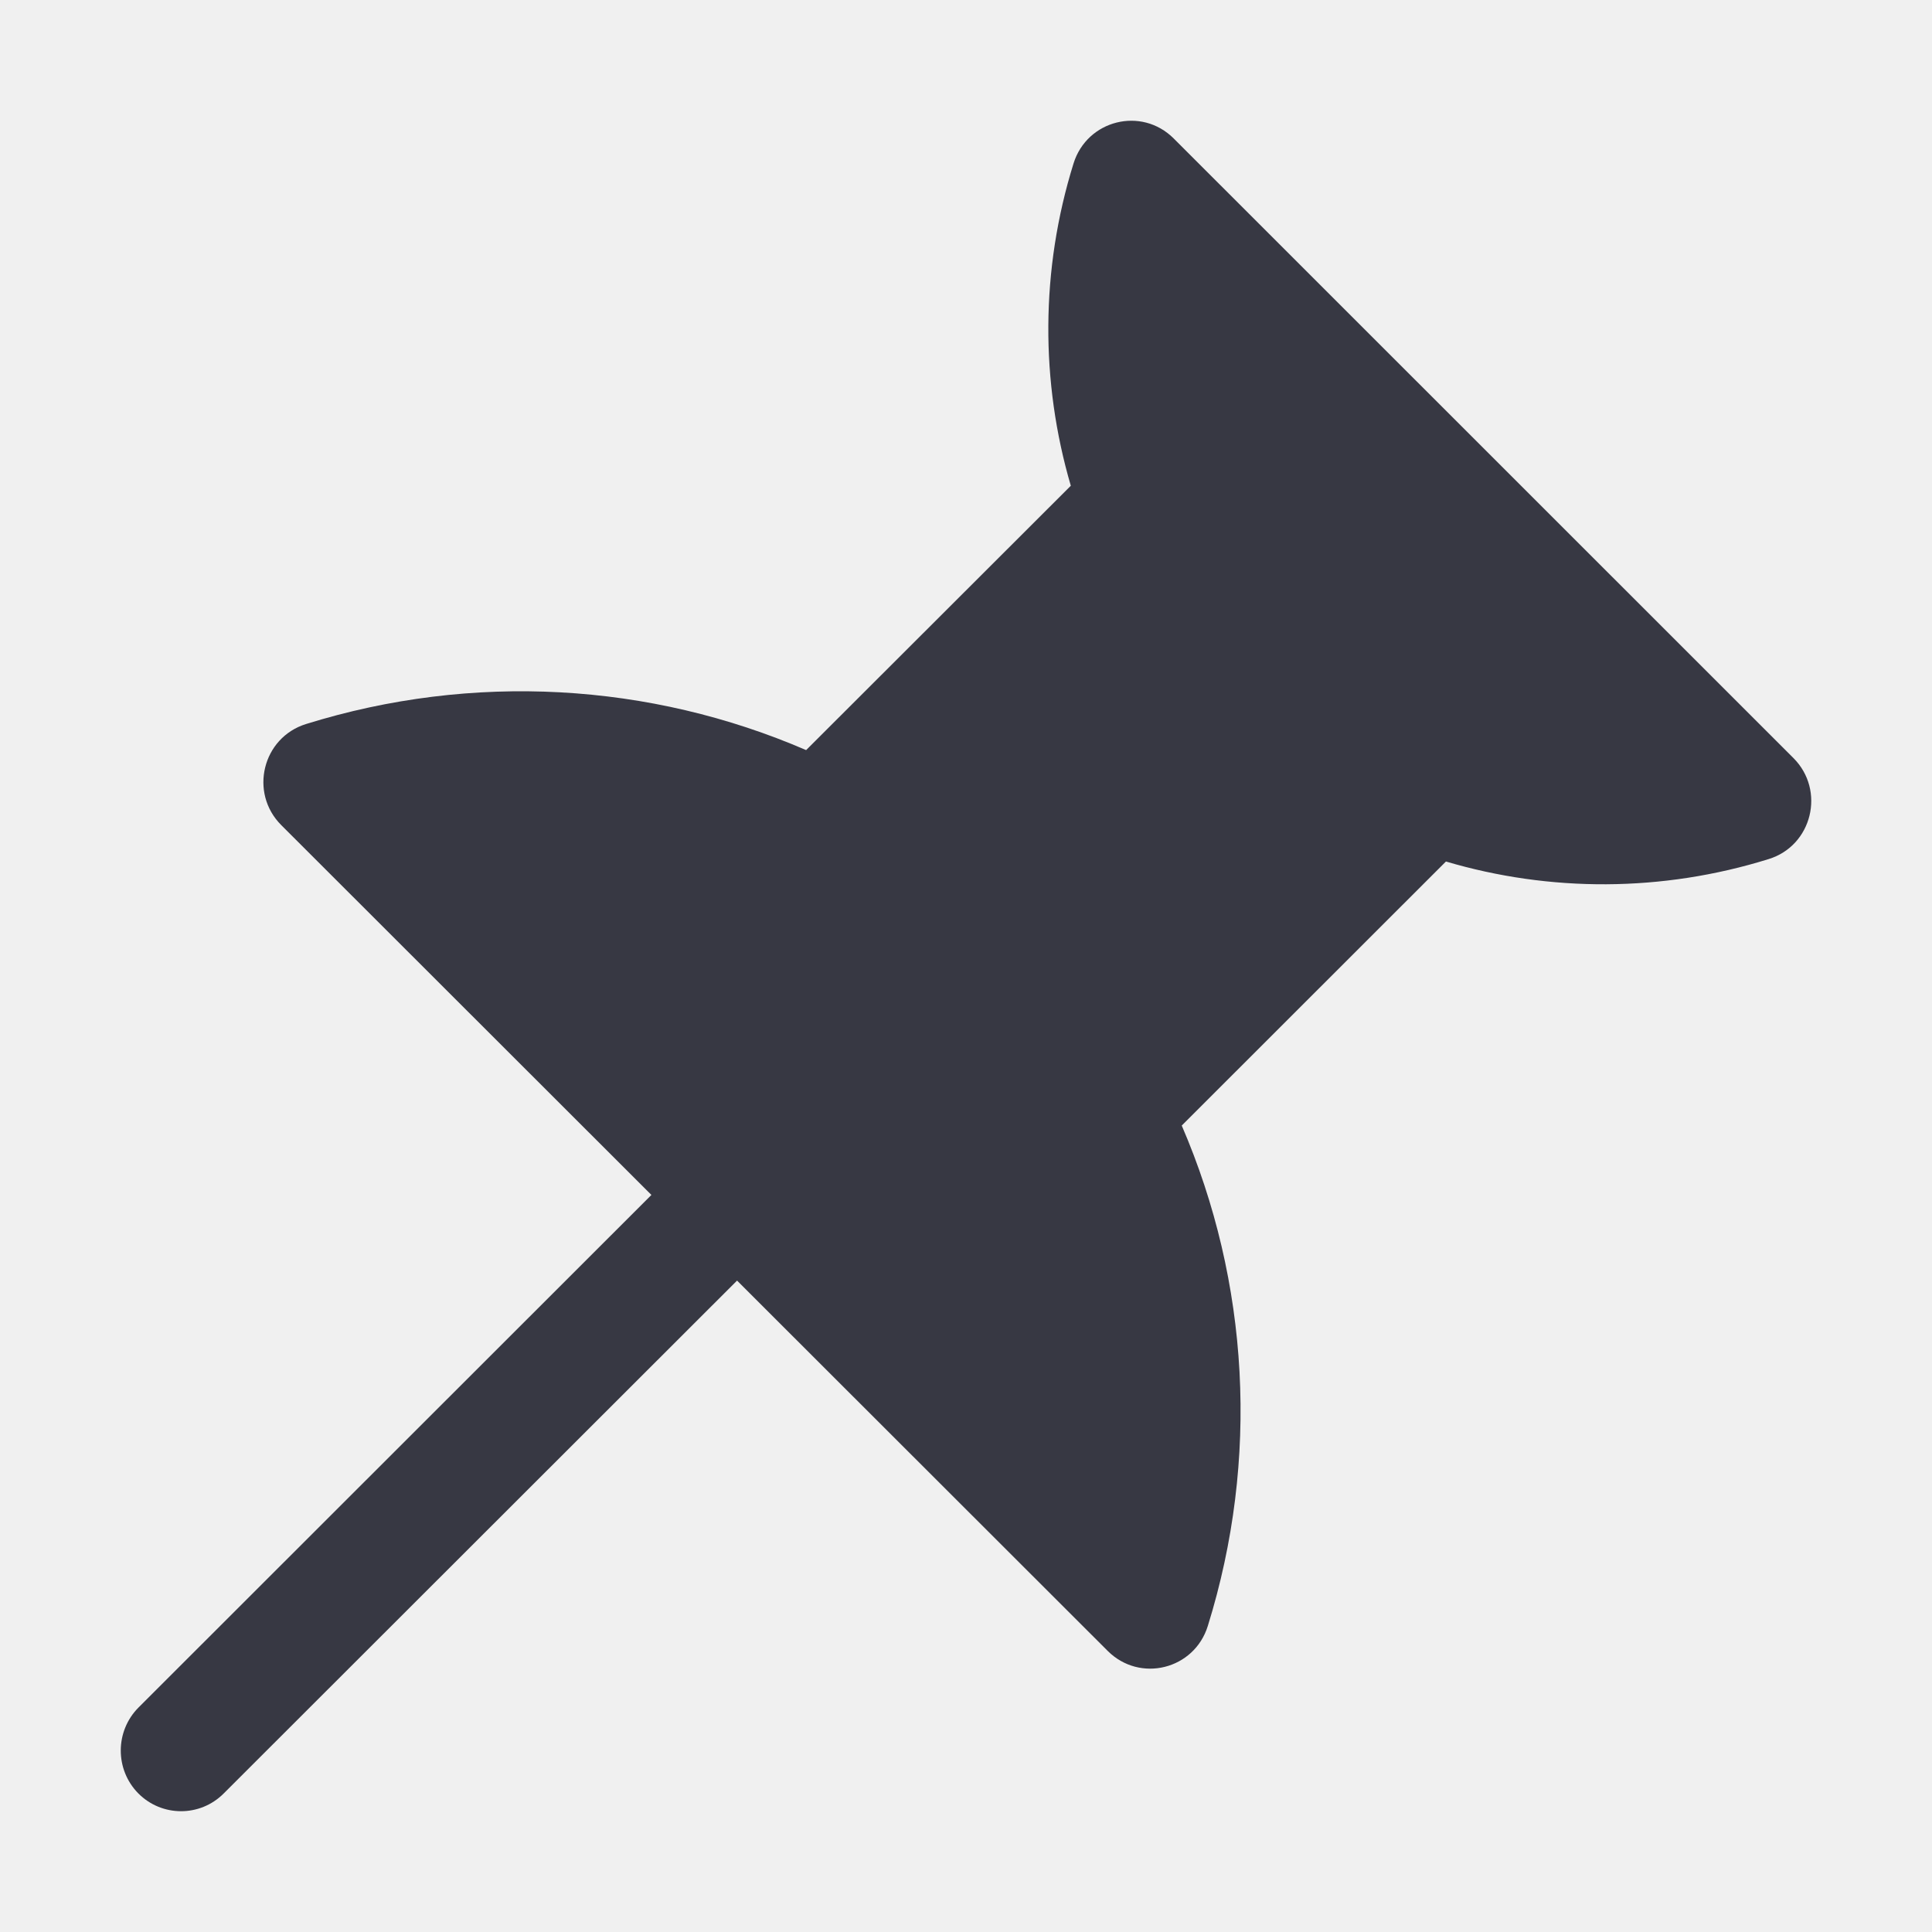
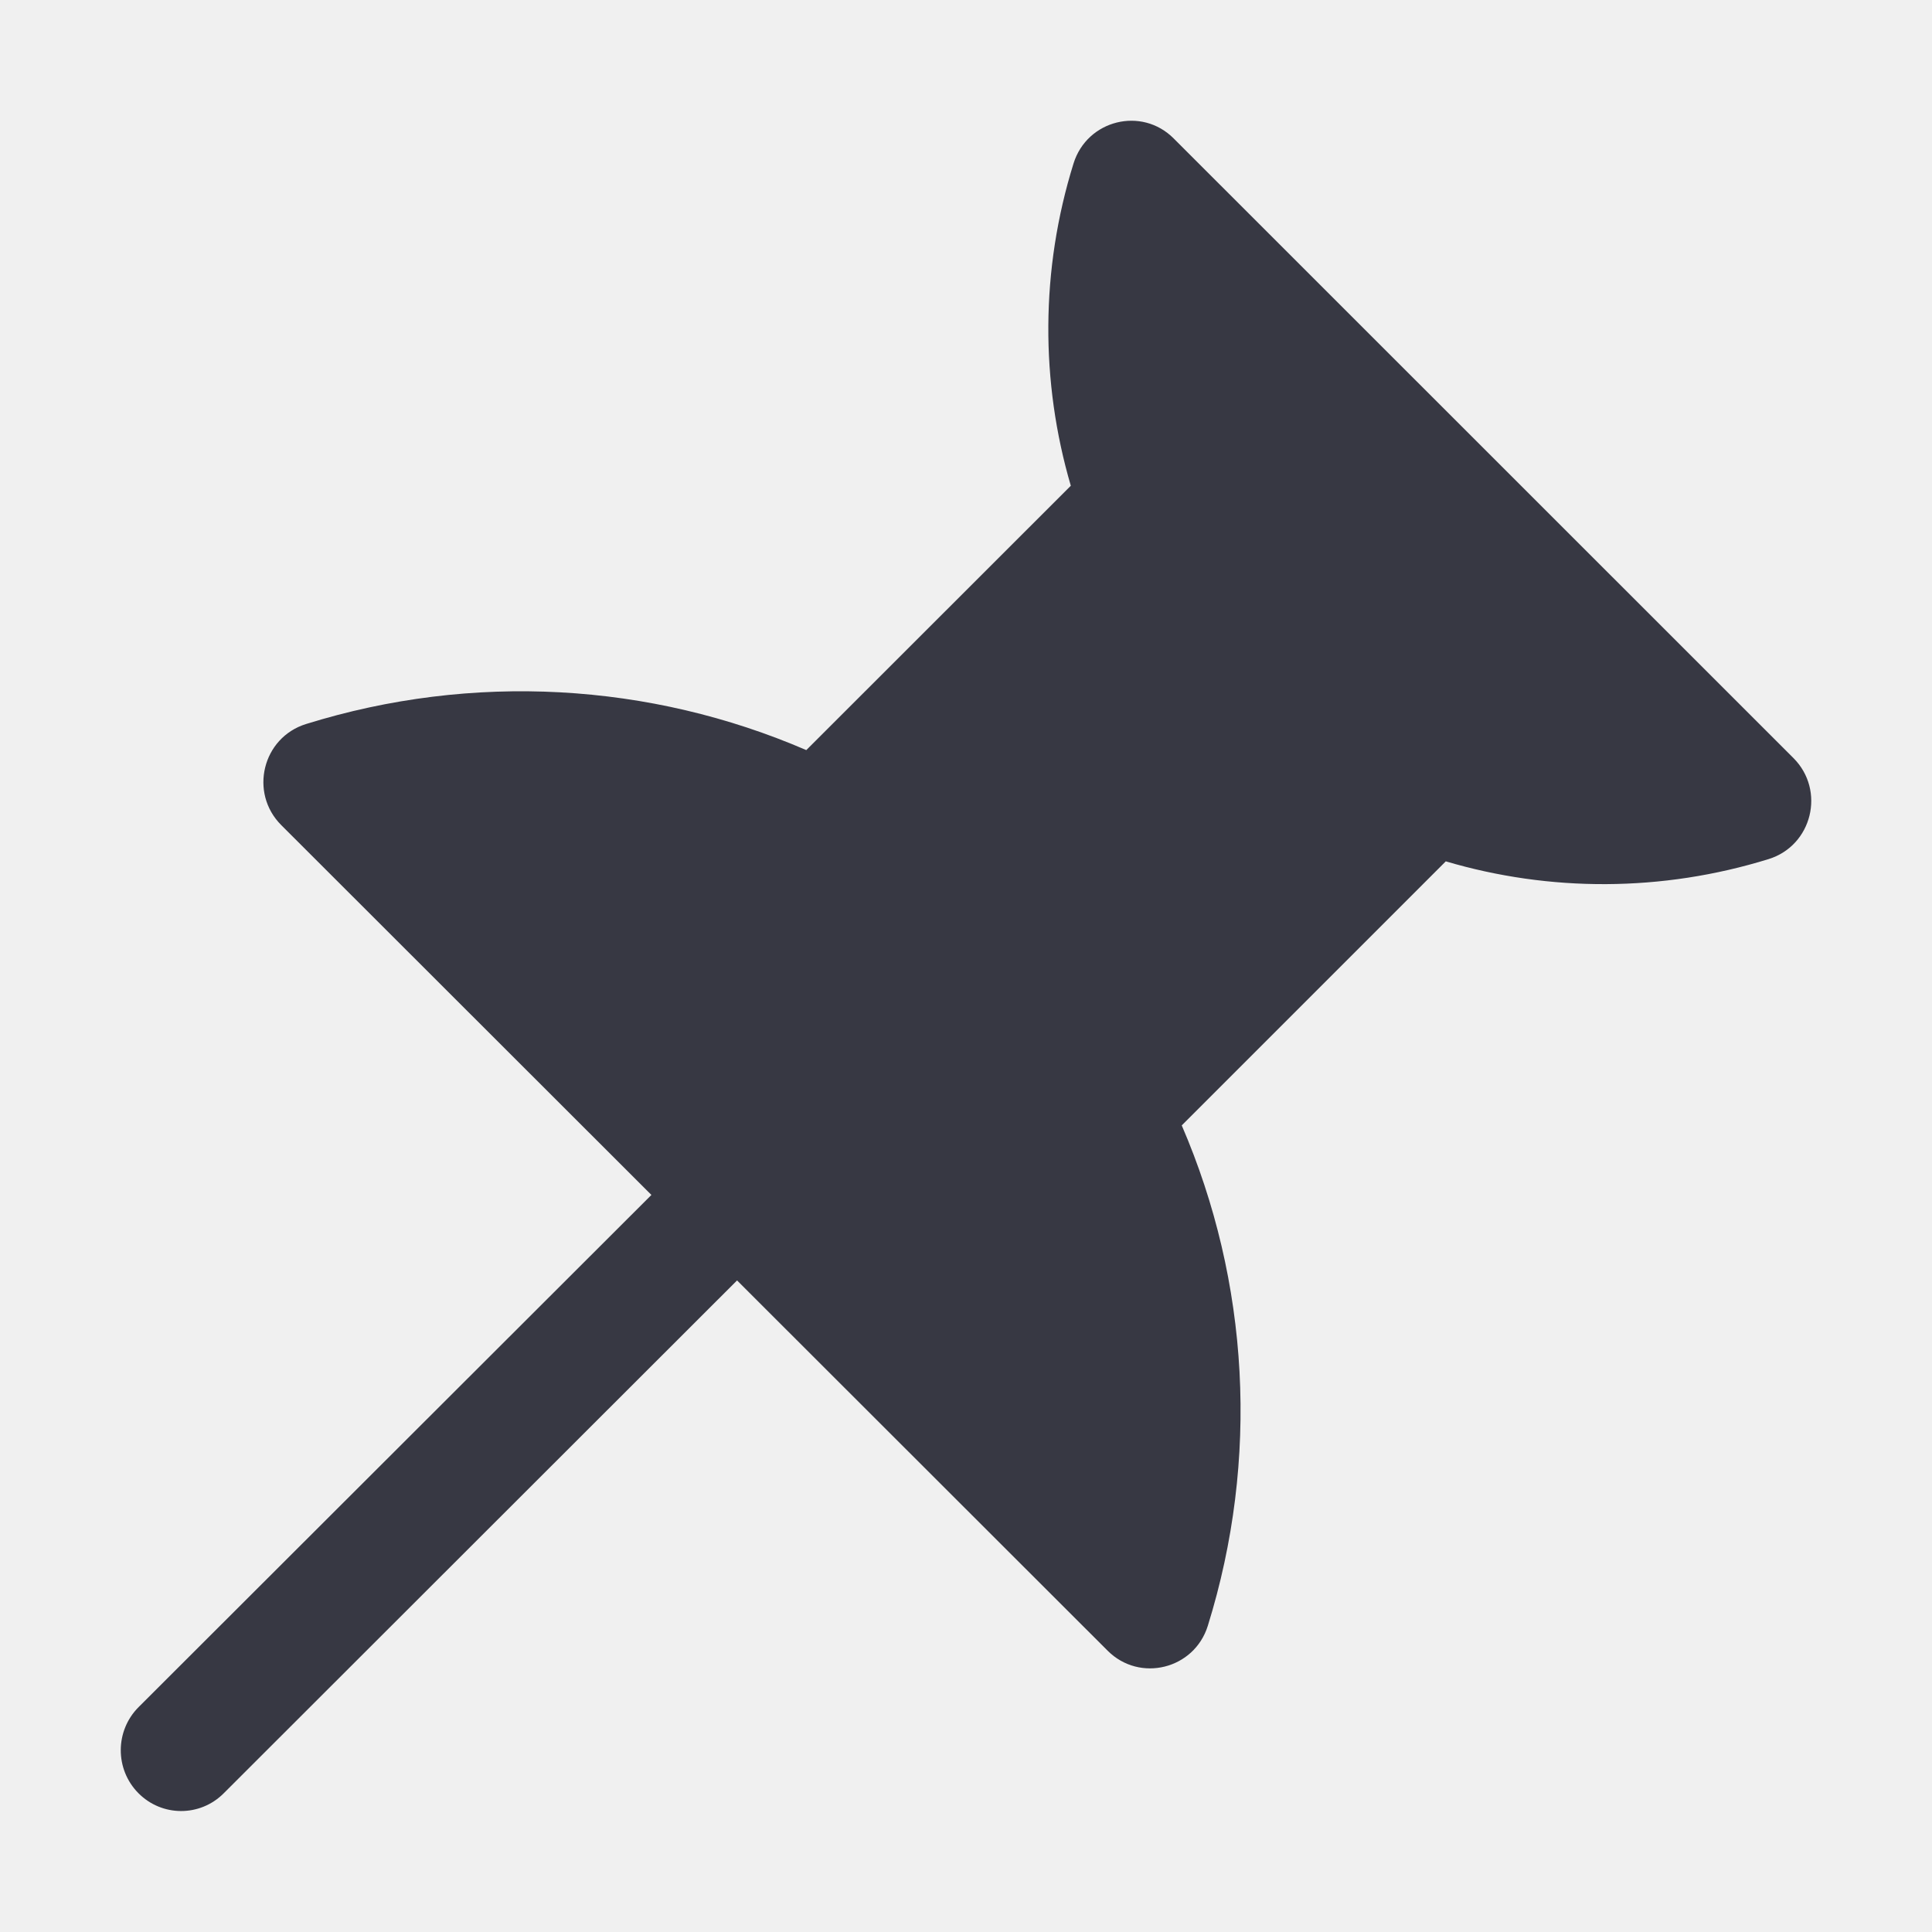
- <svg xmlns="http://www.w3.org/2000/svg" xmlns:xlink="http://www.w3.org/1999/xlink" width="12px" height="12px" viewBox="0 0 12 12" version="1.1">
-   <defs>
-     <path d="M4.046,7.422 L1.747,5.125 C1.546,4.924 1.63,4.581 1.901,4.497 C2.936,4.175 4.037,4.24 5.007,4.659 L6.651,3.017 C6.462,2.372 6.462,1.676 6.668,1.015 C6.752,0.745 7.09,0.66 7.29,0.86 L11.139,4.708 C11.34,4.909 11.256,5.253 10.985,5.336 C10.324,5.542 9.626,5.542 8.981,5.351 L7.34,6.991 C7.759,7.962 7.824,9.064 7.502,10.099 C7.418,10.37 7.08,10.454 6.88,10.254 L4.578,7.954 L1.389,11.14 C1.242,11.287 1.005,11.286 0.859,11.139 C0.713,10.991 0.714,10.752 0.861,10.605 L4.046,7.422 Z" id="path-1" />
-   </defs>
-   <g id="minus" stroke="none" stroke-width="1" fill="none" fill-rule="evenodd">
-     <g id="misc/pin" stroke="#979797" stroke-width="0.75">
-       <mask id="mask-2" fill="white">
-         <use xlink:href="#path-1" />
-       </mask>
-       <use id="Mask" stroke="none" fill="#373843" fill-rule="evenodd" xlink:href="#path-1" />
-     </g>
-   </g>
+ <svg xmlns="http://www.w3.org/2000/svg" height="12" viewBox="0 0 12 12" width="12">
+   <path d="m4.046 7.422-2.299-2.297c-.201-.201-.117-.544.154-.628 1.035-.322 2.136-.257 3.107.162l1.643-1.642c-.189-.645-.189-1.341.017-2.002.084-.27.423-.355.622-.155l3.849 3.848c.201.201.117.544-.154.628-.662.205-1.359.205-2.005.014l-1.64 1.64c.419.971.484 2.073.162 3.108-.084.27-.423.354-.622.155l-2.302-2.3-3.189 3.186c-.147.147-.384.146-.53-.002s-.145-.387.002-.534z" fill="#373843" fill-rule="evenodd" />
</svg>
